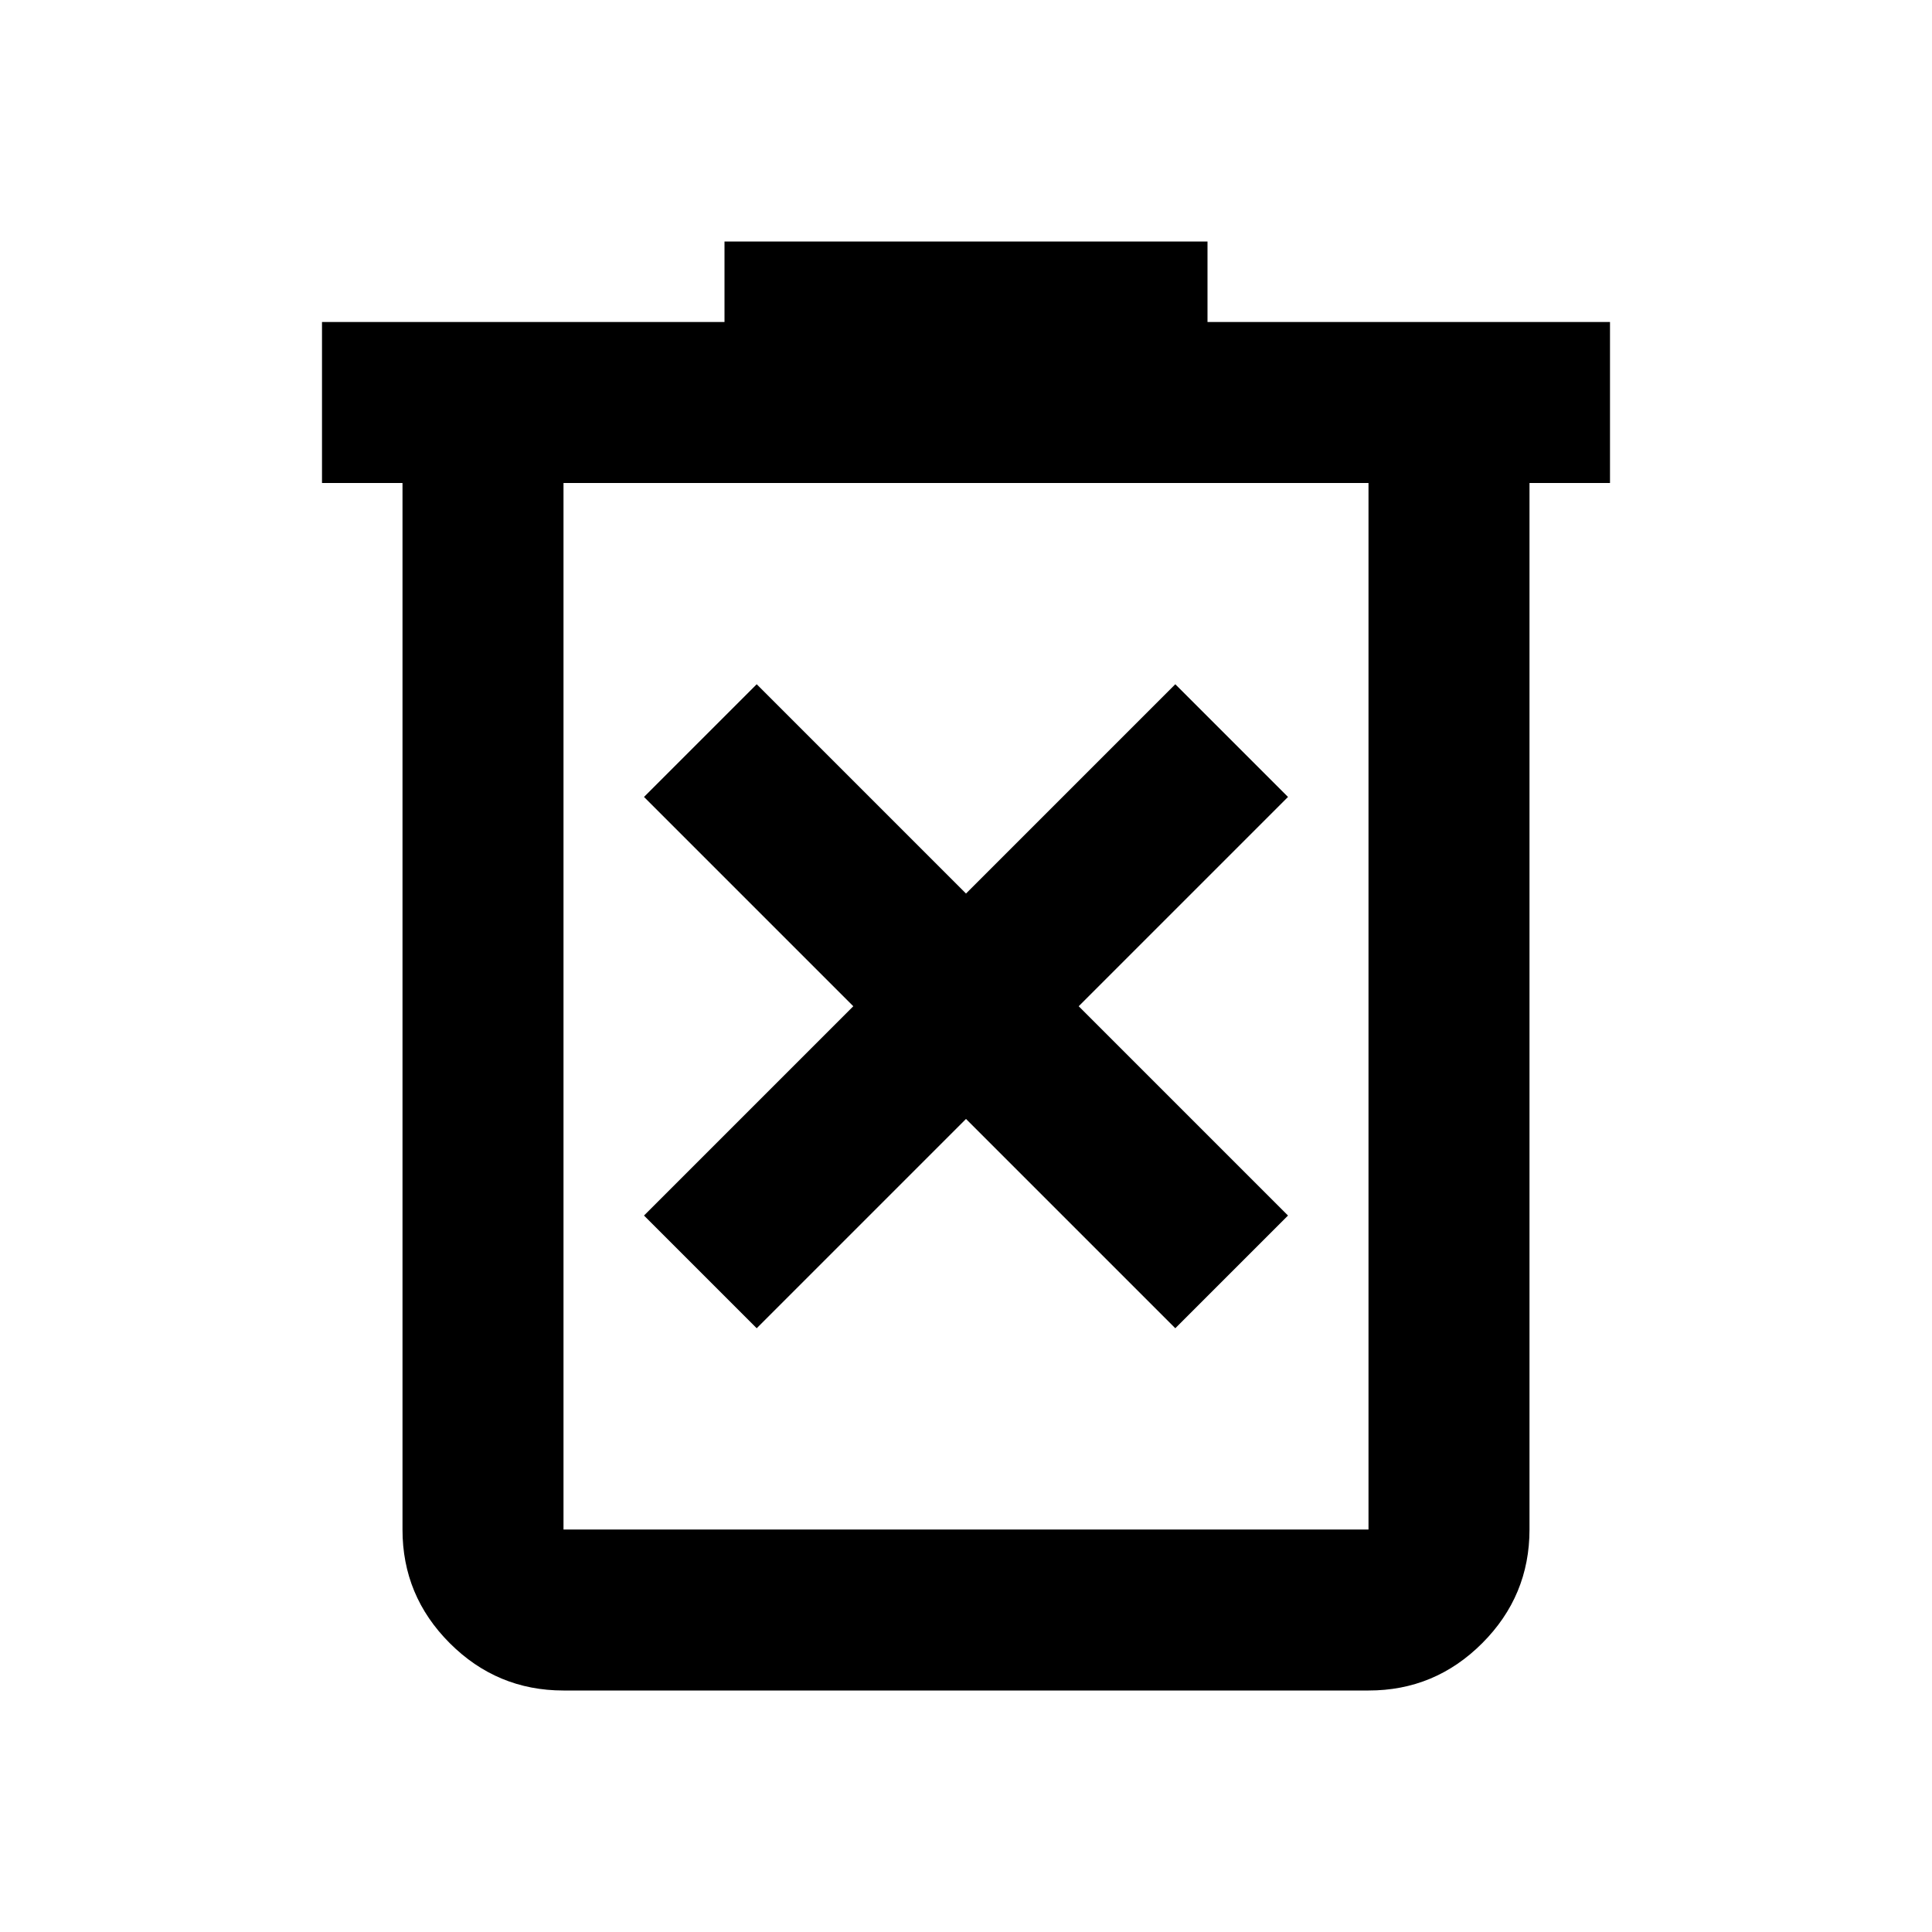
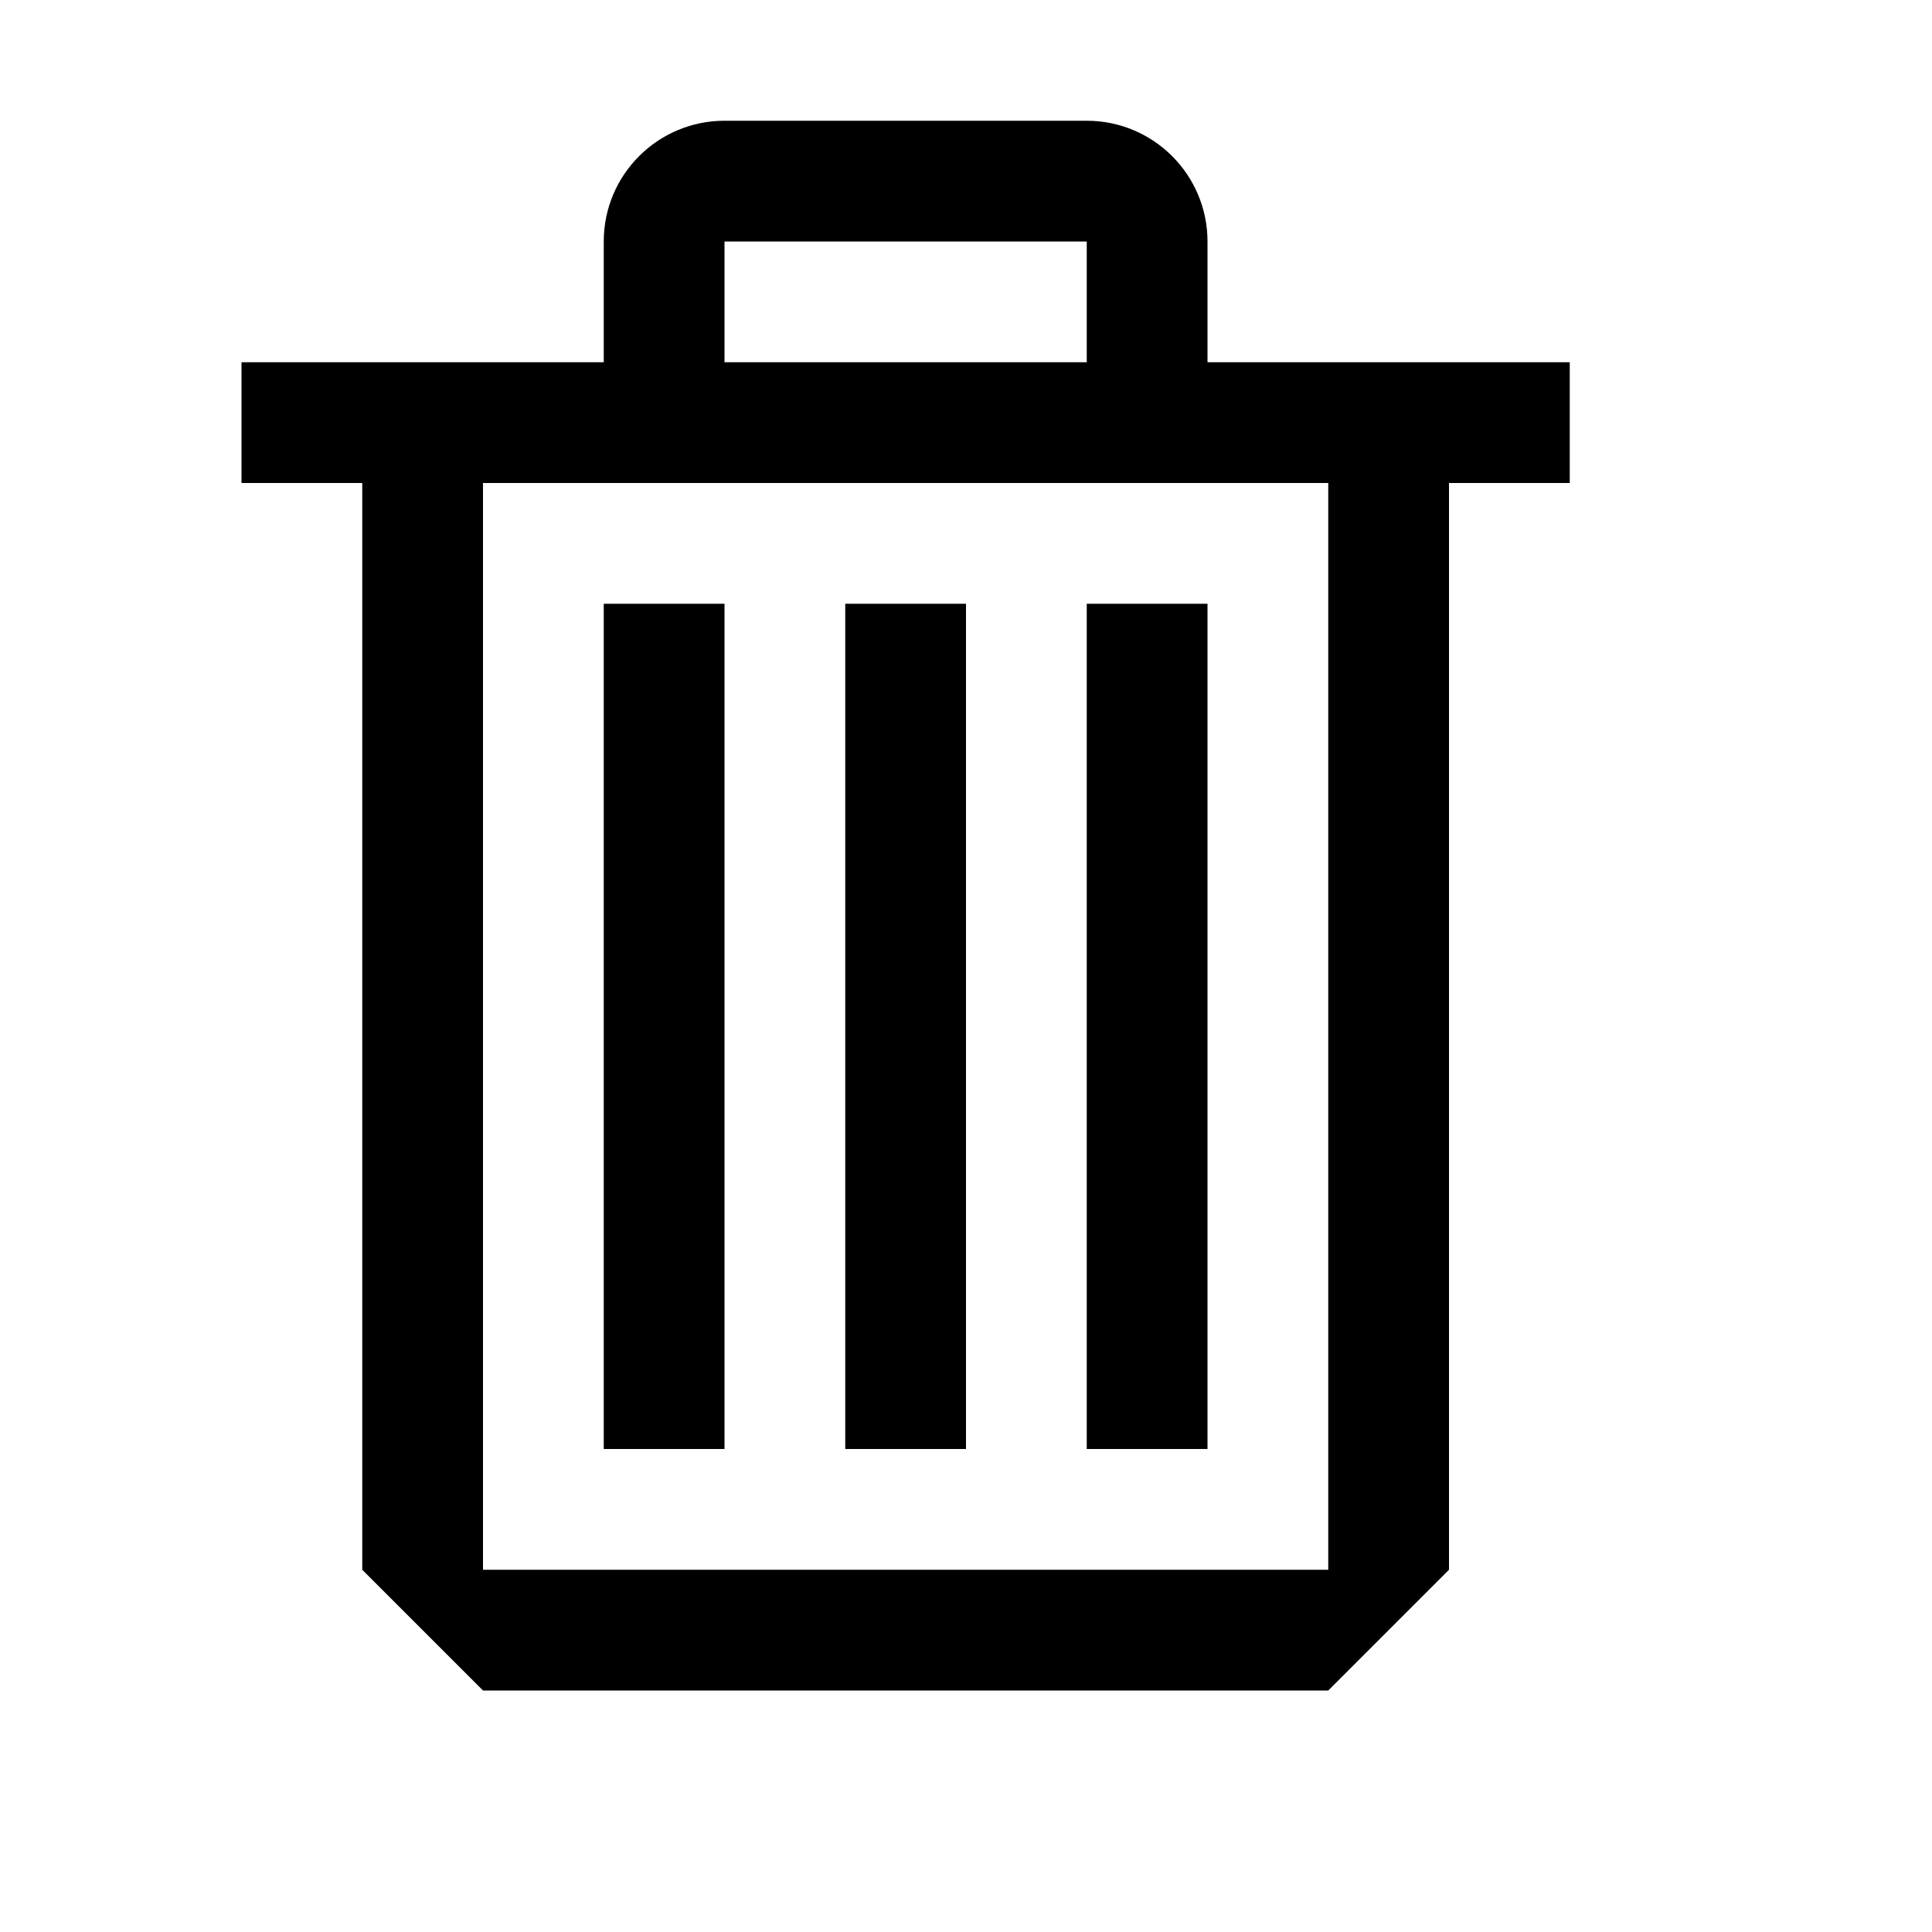
- <svg xmlns="http://www.w3.org/2000/svg" width="32" height="32" viewBox="0 0 24 24">
-   <path fill="currentColor" d="m9.4 16.5l2.6-2.6l2.6 2.6l1.4-1.4l-2.6-2.6L16 9.9l-1.4-1.4l-2.6 2.6l-2.6-2.6L8 9.9l2.6 2.6L8 15.1l1.4 1.4ZM7 21q-.825 0-1.413-.588T5 19V6H4V4h5V3h6v1h5v2h-1v13q0 .825-.588 1.413T17 21H7ZM17 6H7v13h10V6ZM7 6v13V6Z" />
+ <svg xmlns="http://www.w3.org/2000/svg" width="32" height="32" viewBox="0 0 16 16">
+   <path fill="currentColor" fill-rule="evenodd" d="M10 3h3v1h-1v9l-1 1H4l-1-1V4H2V3h3V2a1 1 0 0 1 1-1h3a1 1 0 0 1 1 1zM9 2H6v1h3zM4 13h7V4H4zm2-8H5v7h1zm1 0h1v7H7zm2 0h1v7H9z" clip-rule="evenodd" />
</svg>
